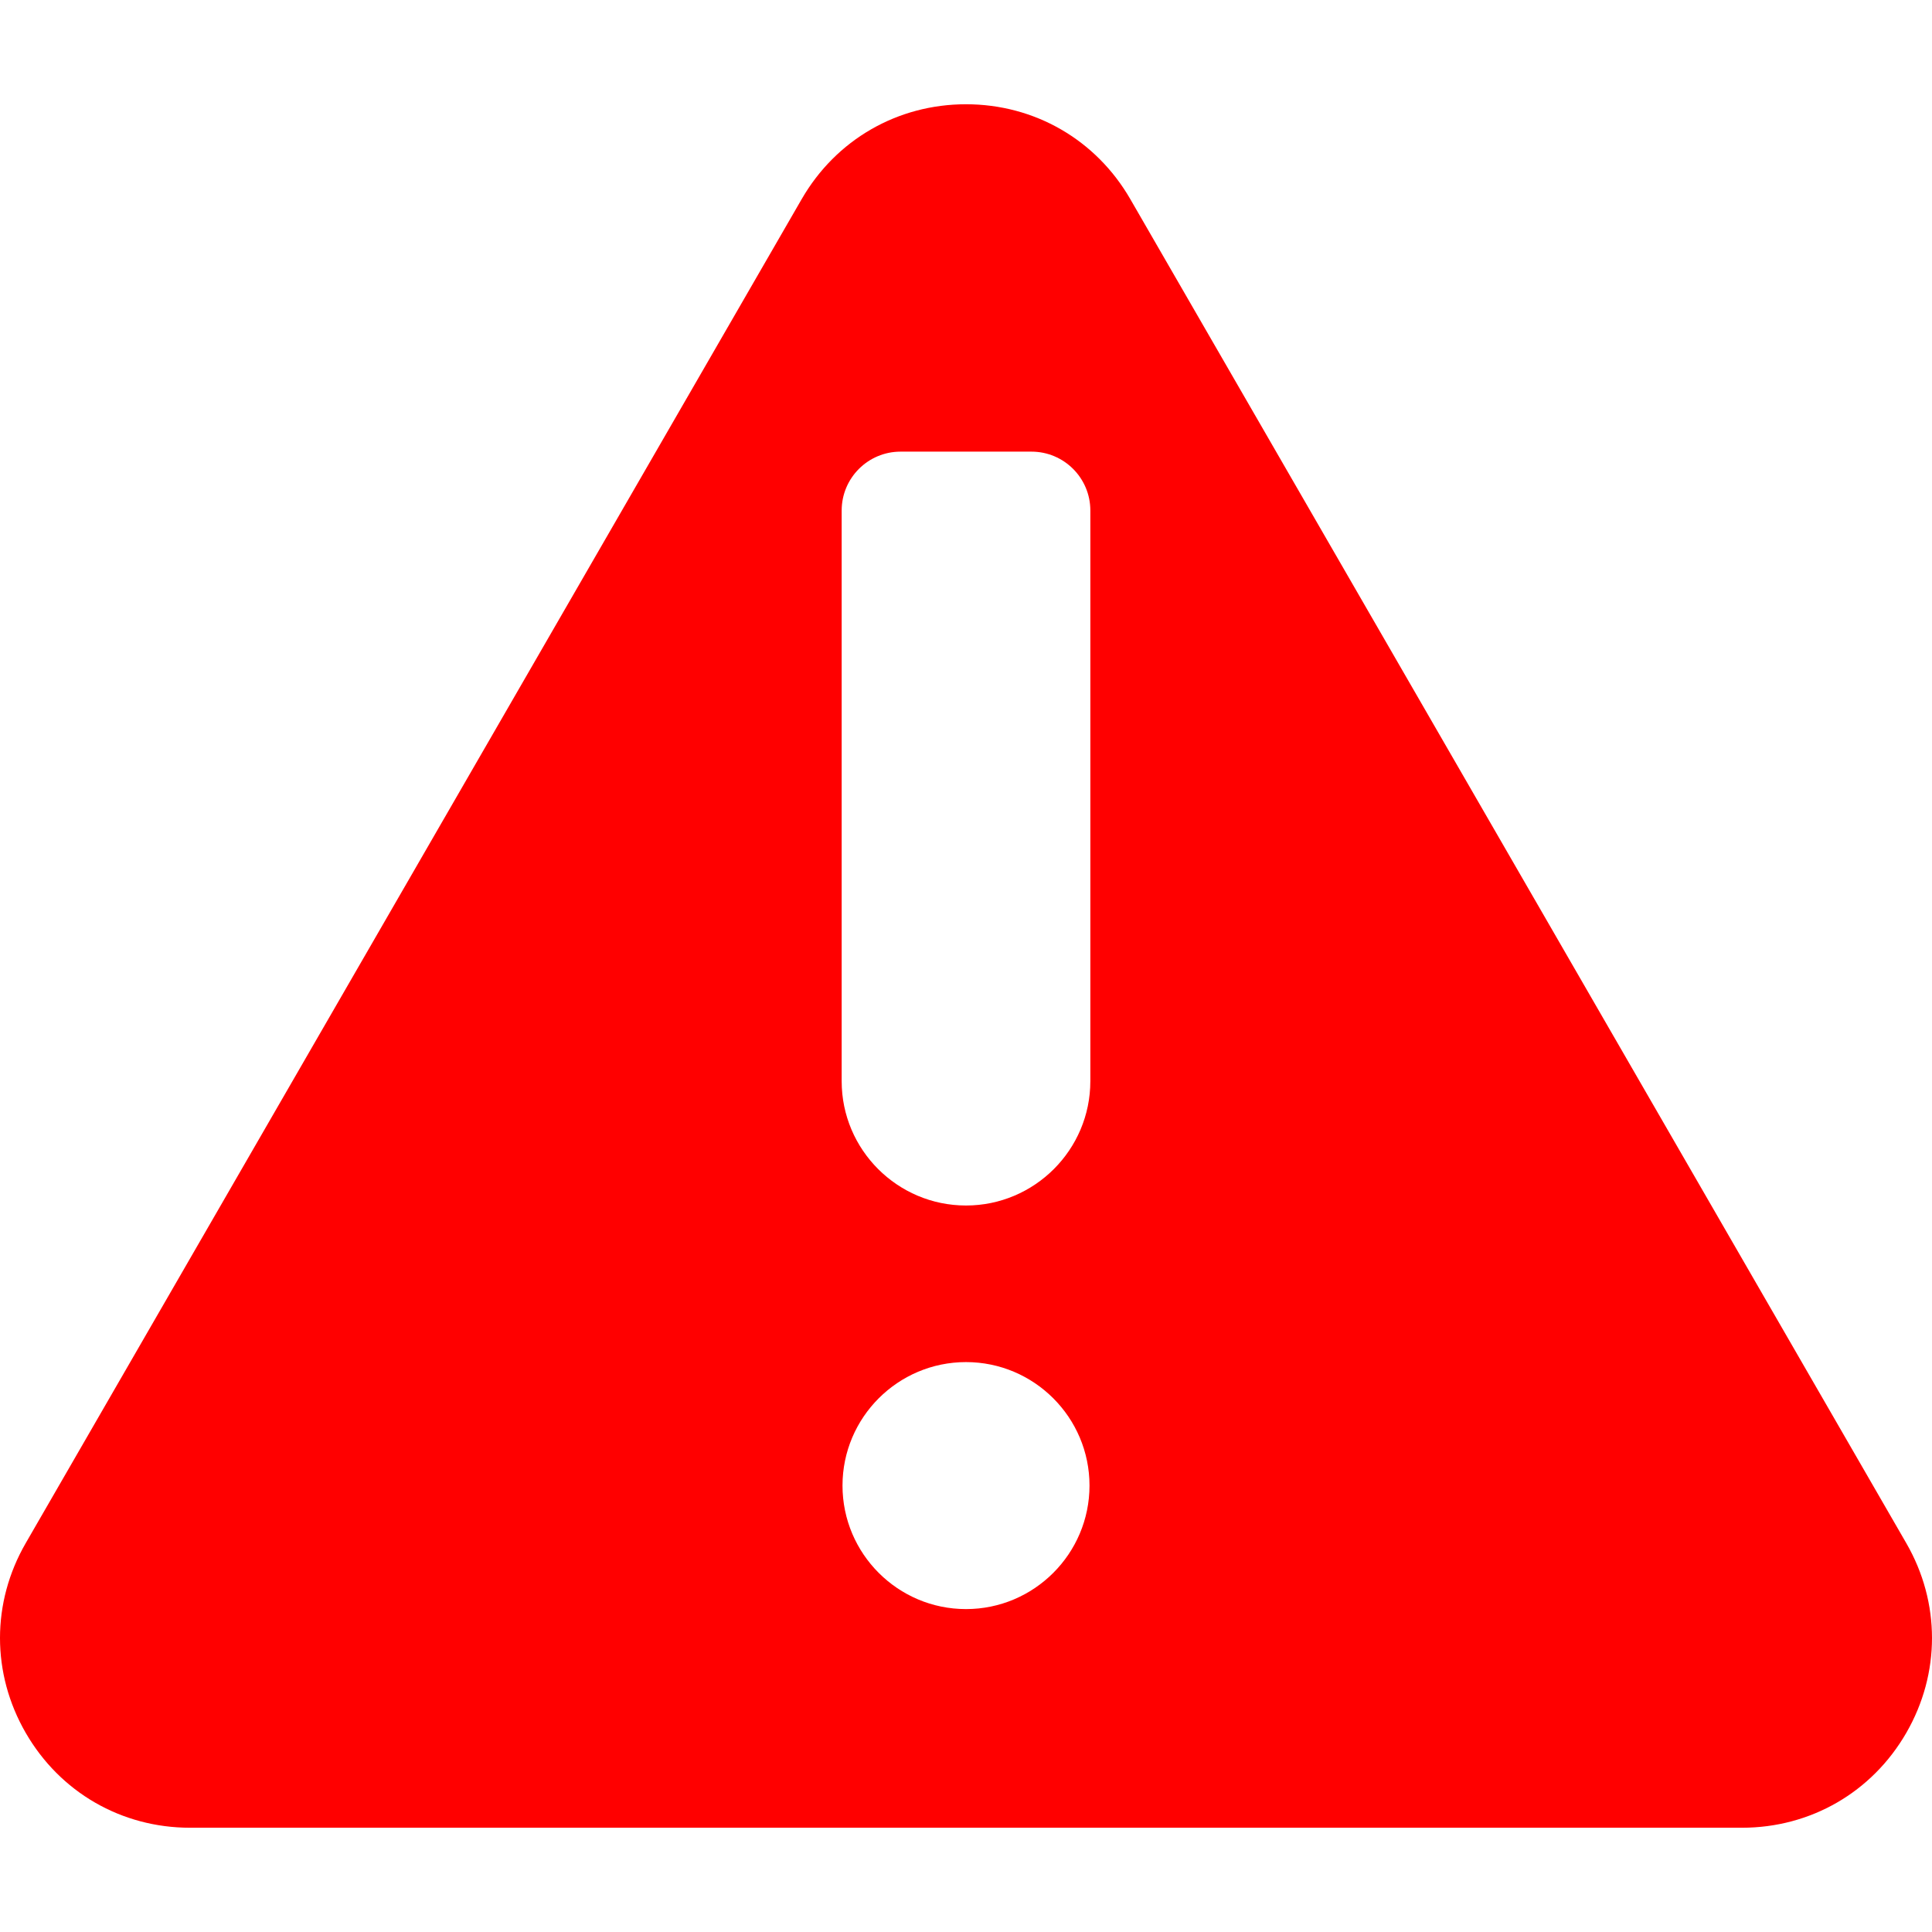
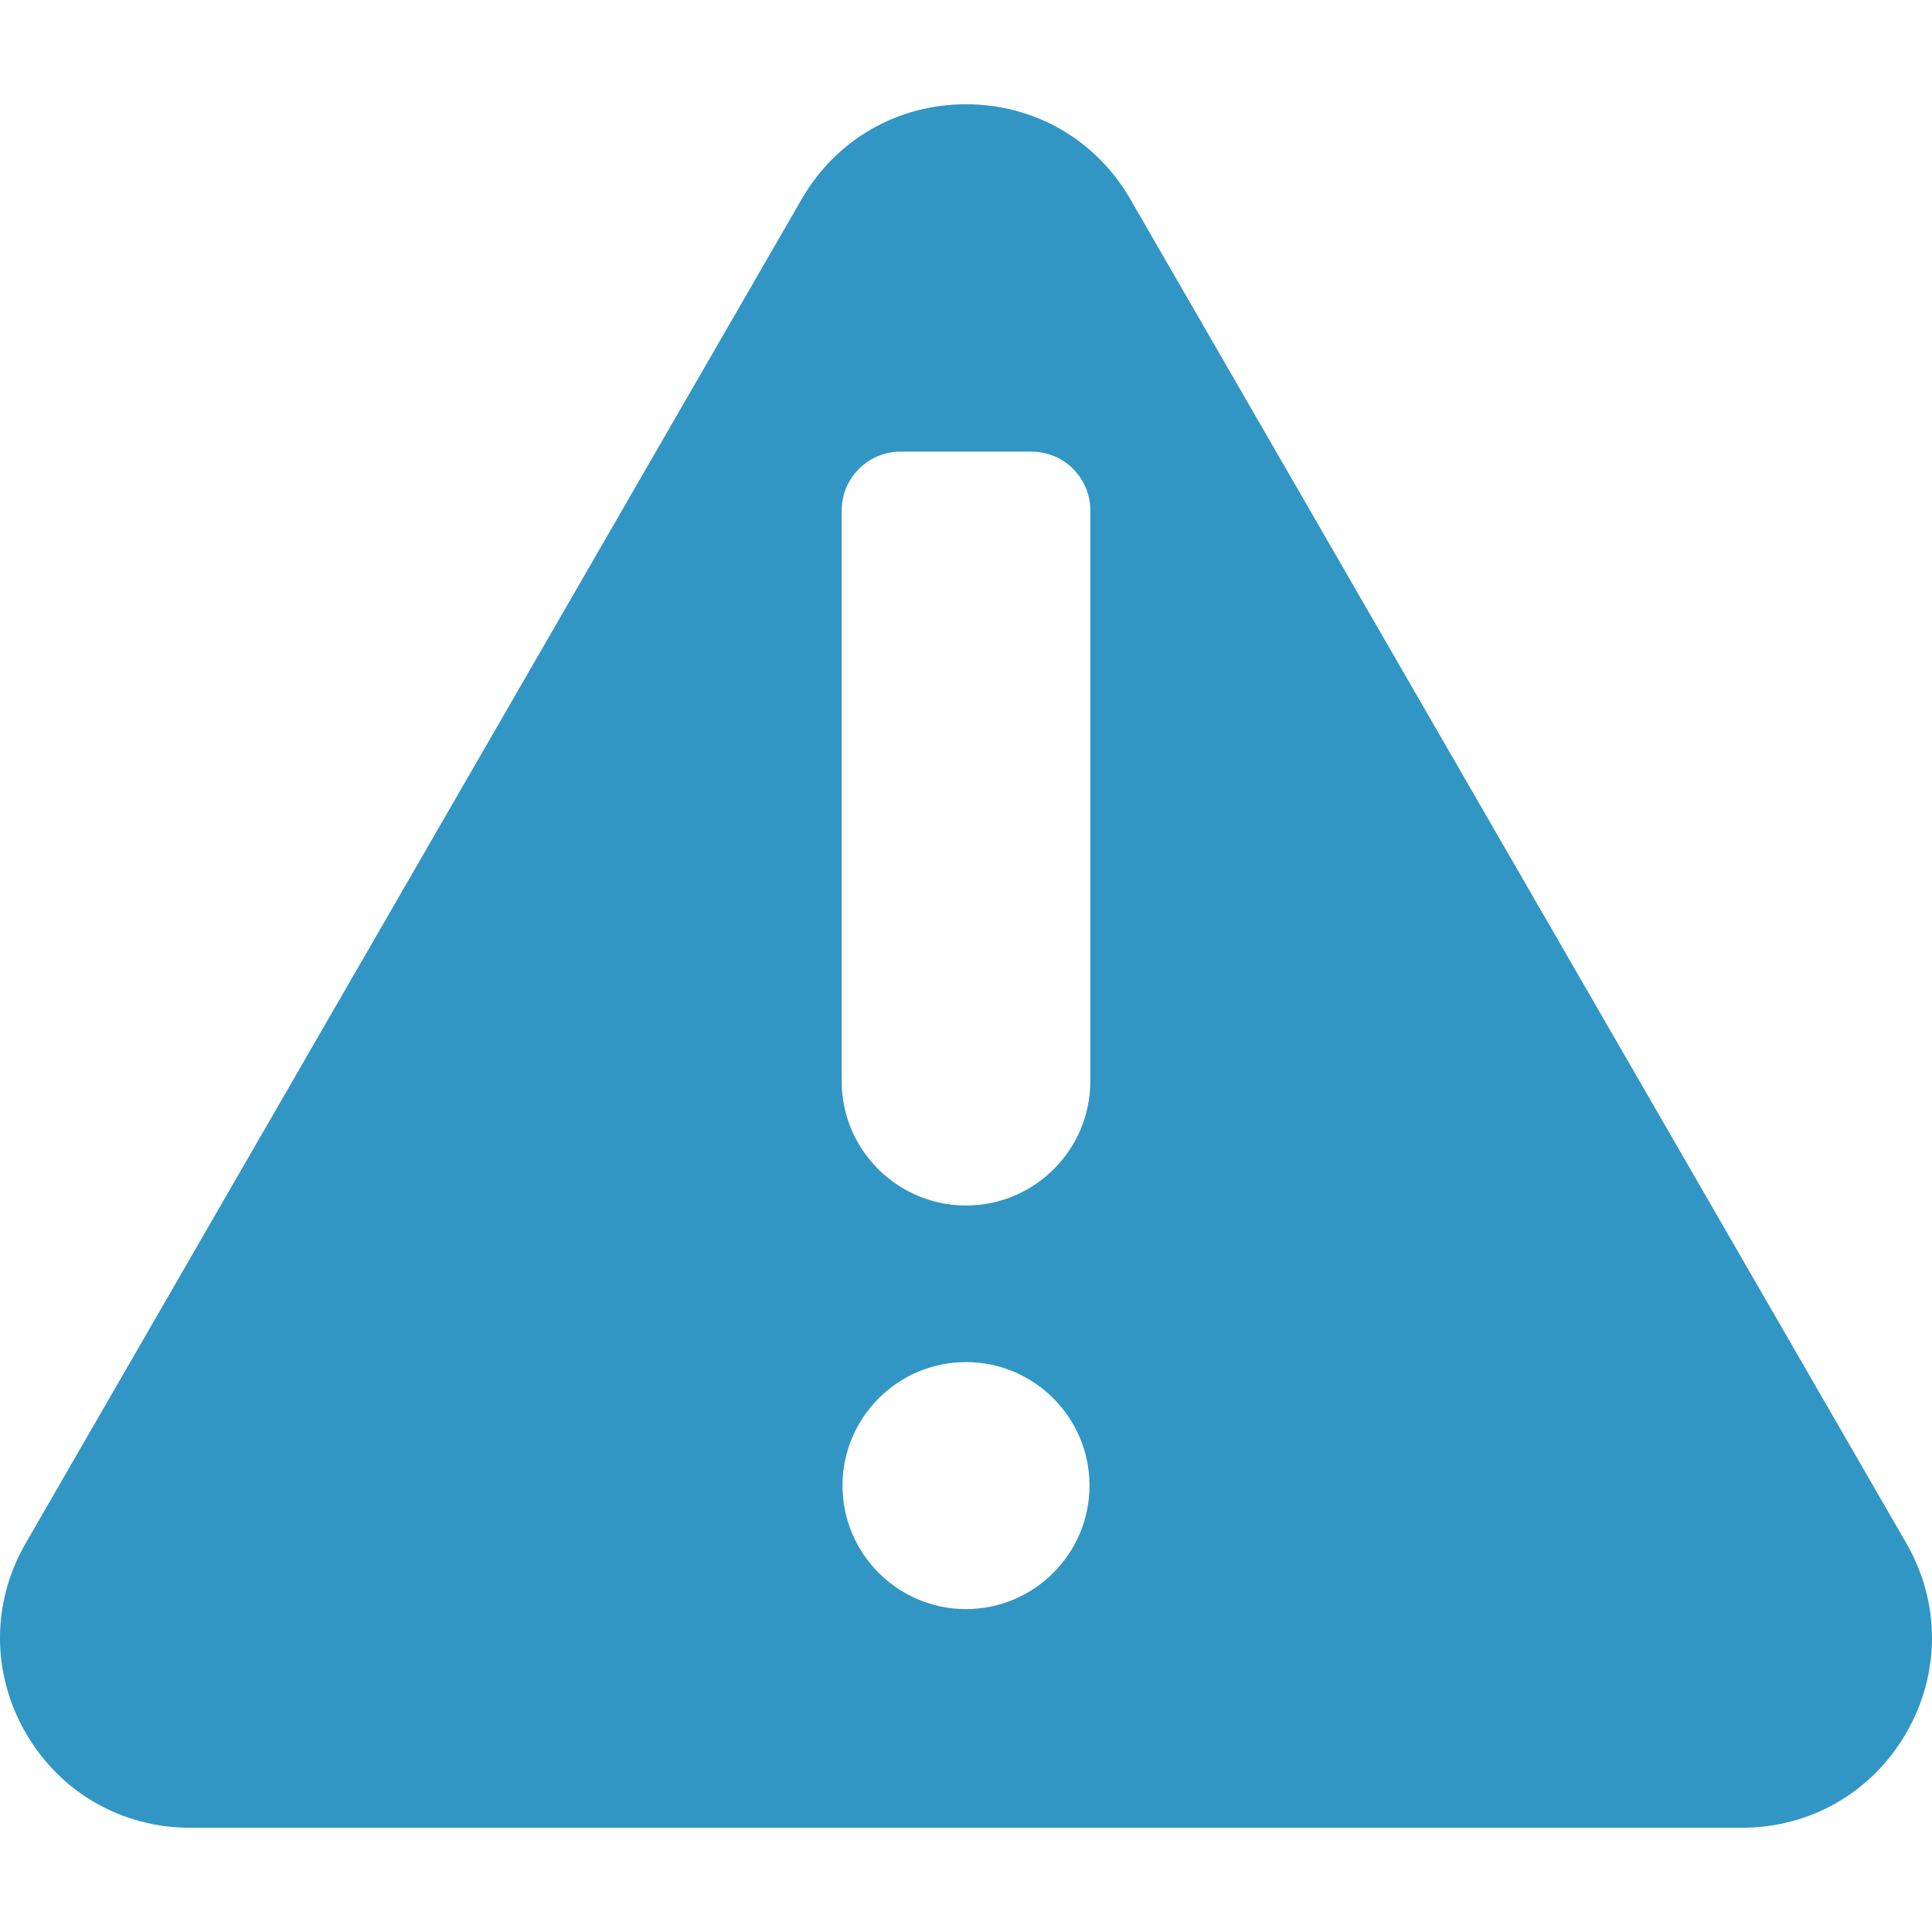
<svg xmlns="http://www.w3.org/2000/svg" version="1.1" id="Capa_1" x="0px" y="0px" viewBox="0 0 246.027 246.027" style="enable-background:new 0 0 246.027 246.027;" xml:space="preserve" width="512px" height="512px">
-   <path d="M242.751,196.508L143.937,25.358c-4.367-7.564-12.189-12.081-20.924-12.081c-8.735,0-16.557,4.516-20.924,12.081  L3.276,196.508c-4.368,7.564-4.368,16.596,0,24.161s12.189,12.081,20.924,12.081h197.629c8.734,0,16.556-4.516,20.923-12.08  C247.119,213.105,247.118,204.073,242.751,196.508z M123.014,204.906c-8.672,0-15.727-7.055-15.727-15.727  c0-8.671,7.055-15.726,15.727-15.726s15.727,7.055,15.727,15.726C138.74,197.852,131.685,204.906,123.014,204.906z M138.847,137.68  c0,8.73-7.103,15.833-15.833,15.833s-15.833-7.103-15.833-15.833V65.013c0-4.142,3.358-7.5,7.5-7.5h16.667  c4.143,0,7.5,3.358,7.5,7.5V137.68z" fill="#ff0000" />
+   <path d="M242.751,196.508L143.937,25.358c-4.367-7.564-12.189-12.081-20.924-12.081c-8.735,0-16.557,4.516-20.924,12.081  L3.276,196.508c-4.368,7.564-4.368,16.596,0,24.161s12.189,12.081,20.924,12.081h197.629c8.734,0,16.556-4.516,20.923-12.08  C247.119,213.105,247.118,204.073,242.751,196.508z M123.014,204.906c-8.672,0-15.727-7.055-15.727-15.727  c0-8.671,7.055-15.726,15.727-15.726s15.727,7.055,15.727,15.726C138.74,197.852,131.685,204.906,123.014,204.906z M138.847,137.68  c0,8.73-7.103,15.833-15.833,15.833s-15.833-7.103-15.833-15.833V65.013c0-4.142,3.358-7.5,7.5-7.5h16.667  c4.143,0,7.5,3.358,7.5,7.5V137.68z" fill="#3196c4" />
  <g>
</g>
  <g>
</g>
  <g>
</g>
  <g>
</g>
  <g>
</g>
  <g>
</g>
  <g>
</g>
  <g>
</g>
  <g>
</g>
  <g>
</g>
  <g>
</g>
  <g>
</g>
  <g>
</g>
  <g>
</g>
  <g>
</g>
</svg>
